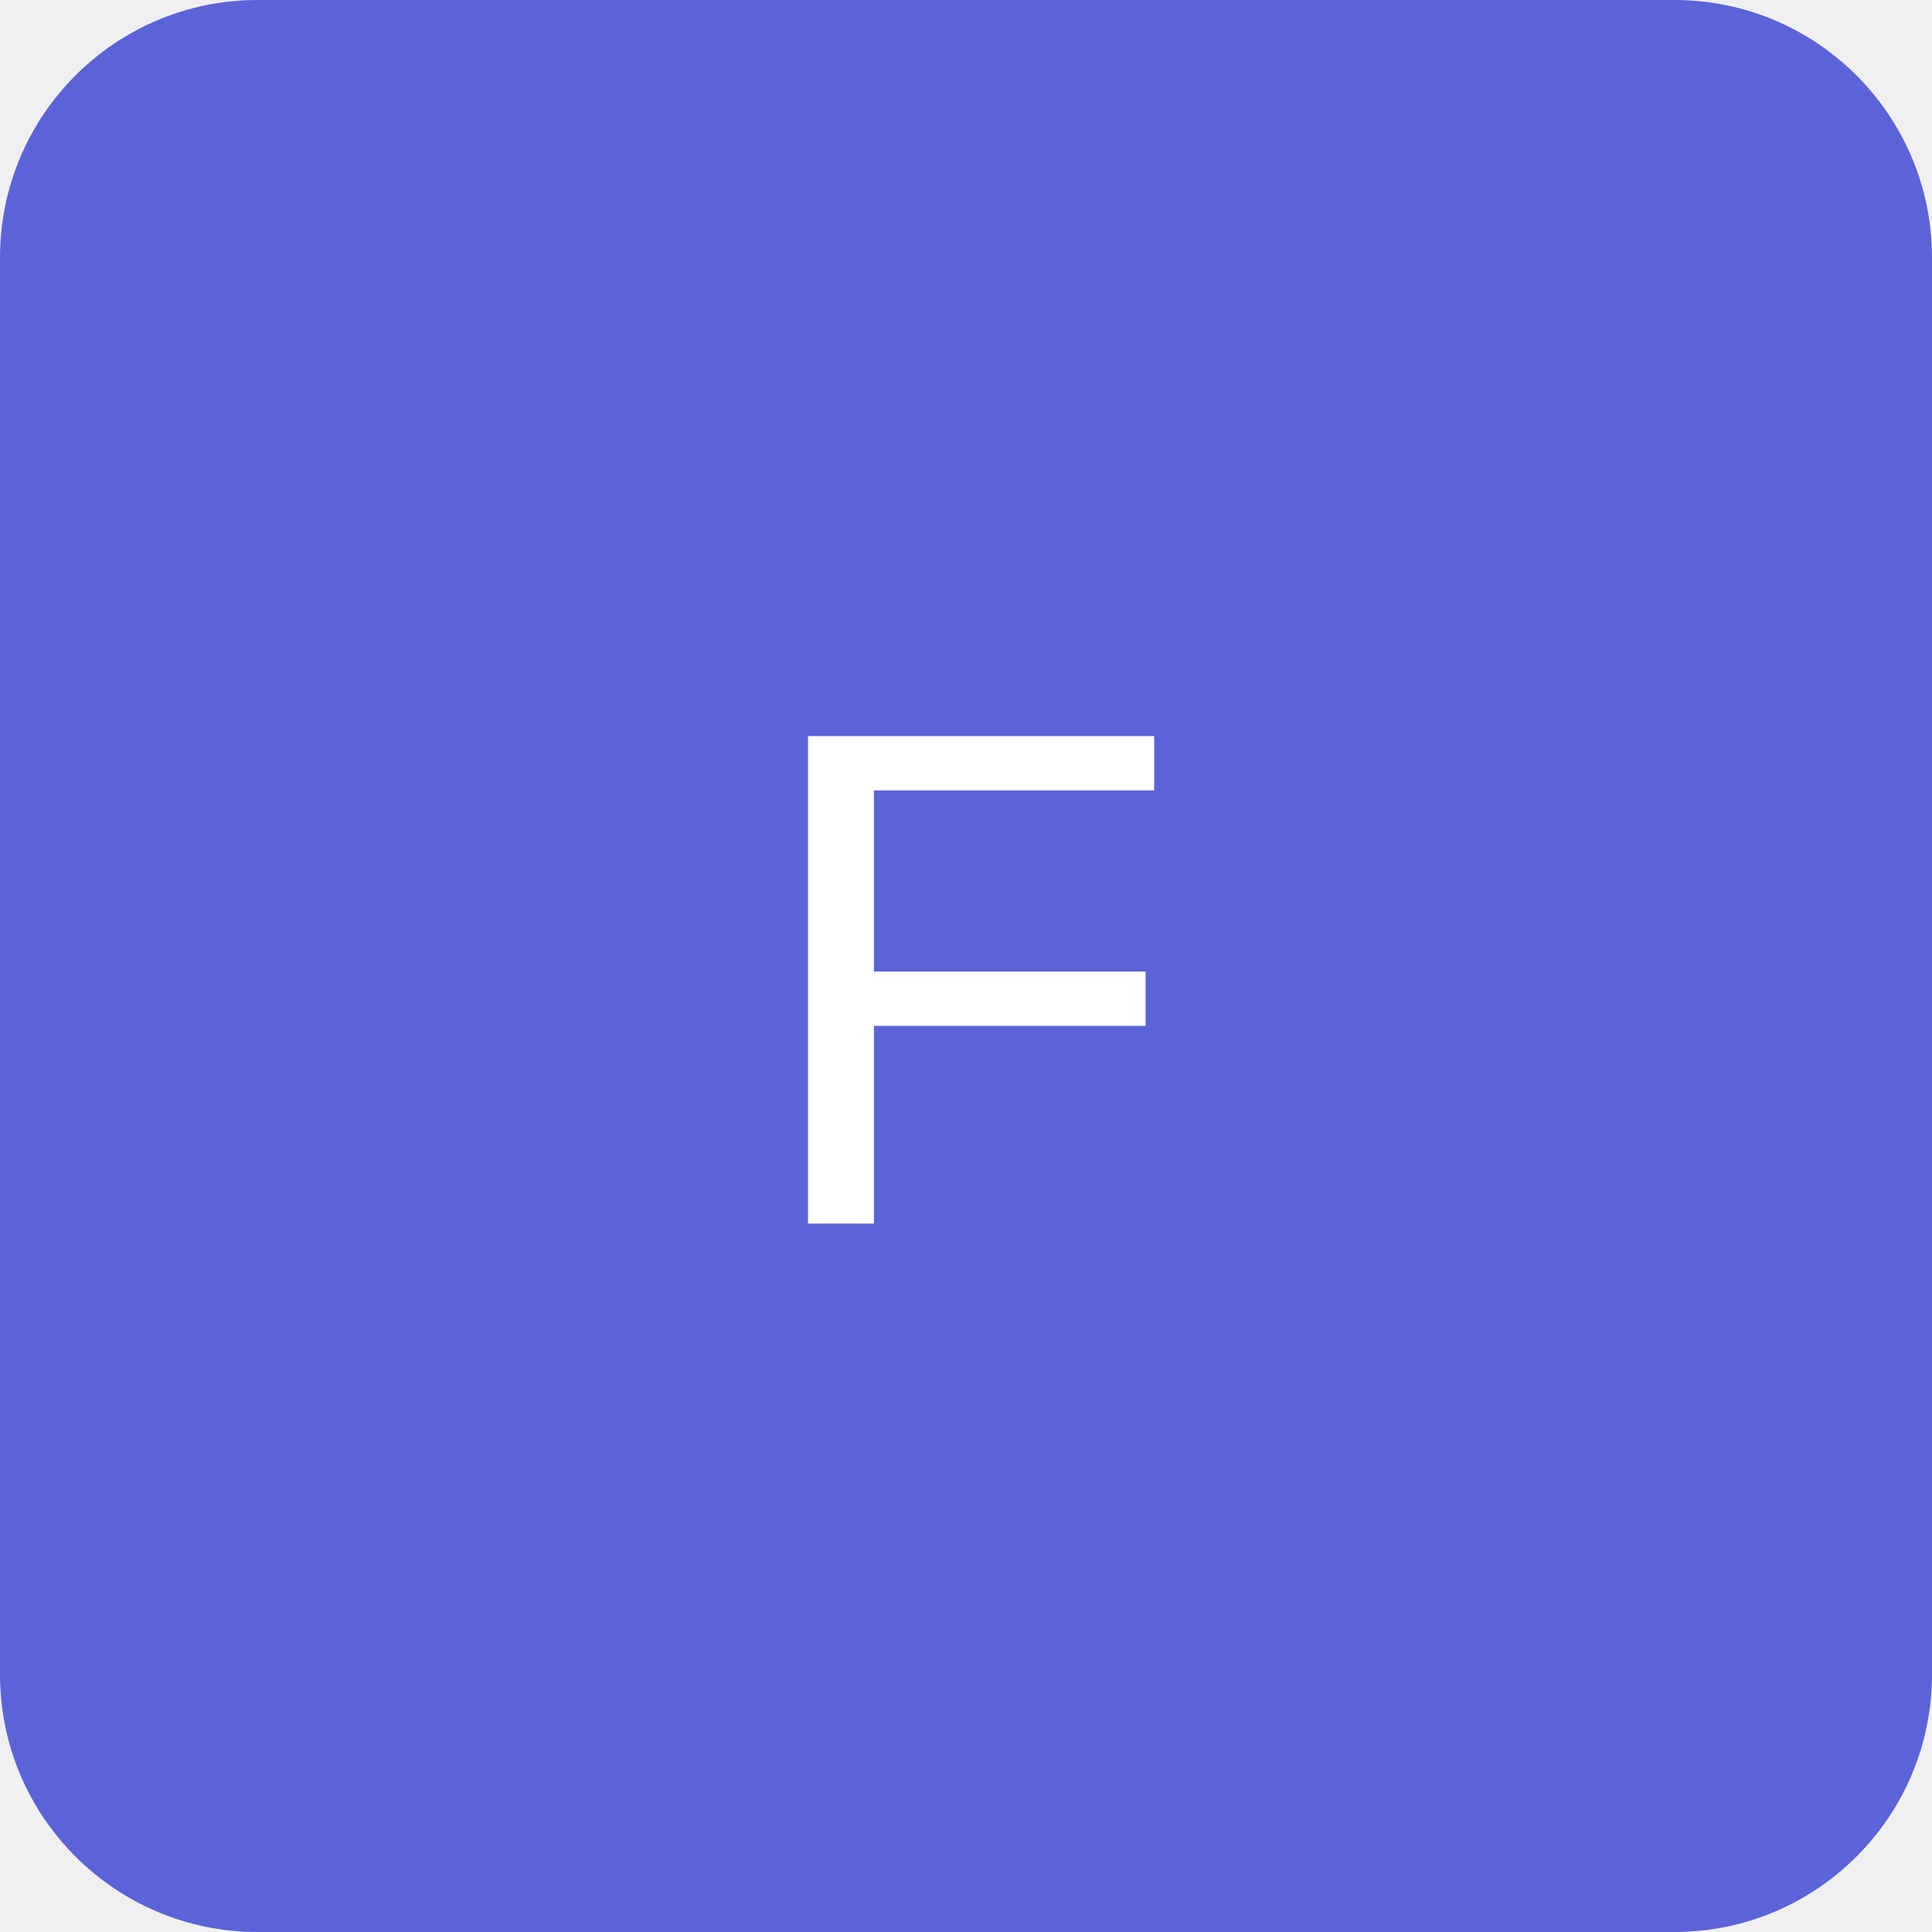
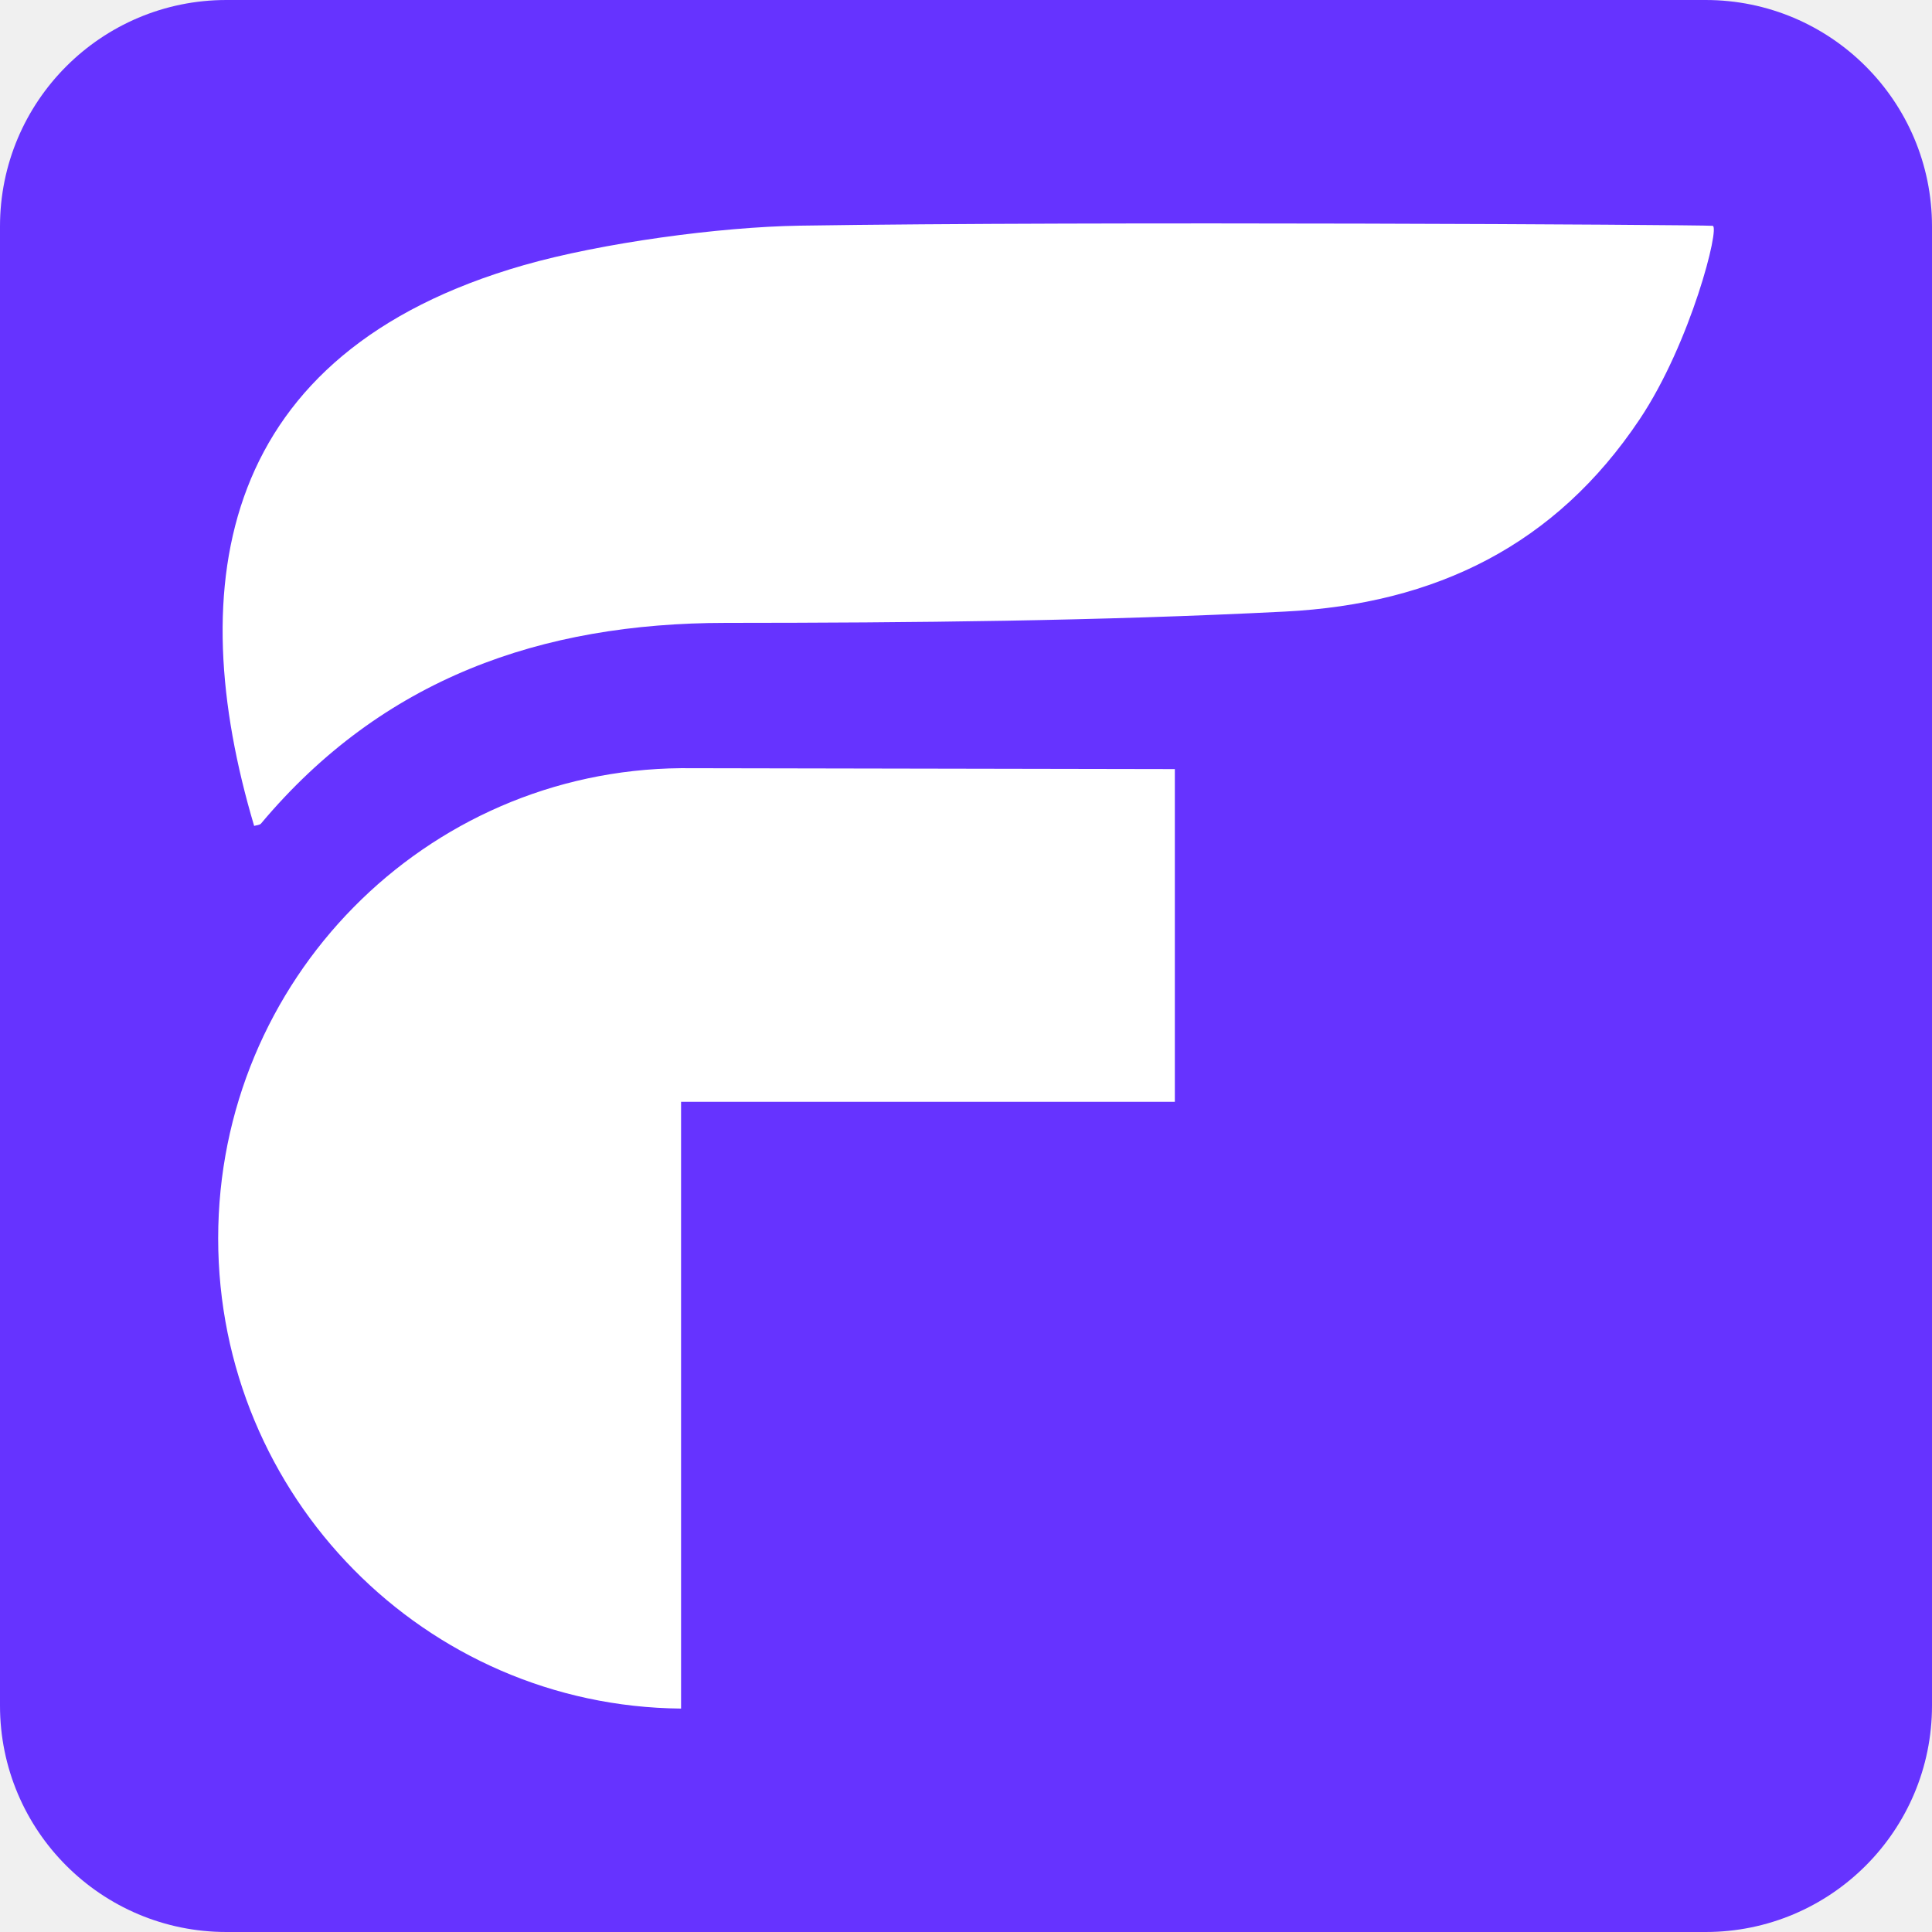
- <svg xmlns="http://www.w3.org/2000/svg" viewBox="0 0 60 60" width="60" height="60">
-   <rect width="60" height="60" rx="8" fill="#5C63D8" />
-   <text x="30" y="38" font-family="Arial" font-size="22" fill="white" text-anchor="middle">F</text>
+ <svg xmlns="http://www.w3.org/2000/svg" width="256" height="256" fill="none">
+   <clipPath id="a">
+     <path d="M28.909 29.606H227.09v196.789H28.909z" />
+   </clipPath>
+   <rect width="256" height="256" fill="#63f" rx="30" />
+   <g fill="#fff" clip-path="url(#a)">
+     <path d="M33.676 109.436c-9.537-32.045-4.774-62.698 35.729-74.3 10.271-2.942 25.928-5.067 36.556-5.234 38.798-.607 119.138-.126 120.973.019 1.009.081-2.873 15.47-9.678 25.647-11.129 16.642-26.981 24.454-47.009 25.47-24.663 1.252-49.395 1.485-74.096 1.497-24.458.012-45.442 7.376-61.562 26.587-.178.213-.602.218-.913.314M155.673 101.908l-65.427-.12c-33.925.296-61.337 28.075-61.337 62.303 0 34.229 27.412 62.007 61.337 62.304v-80.397h65.427z" />
+   </g>
</svg>
